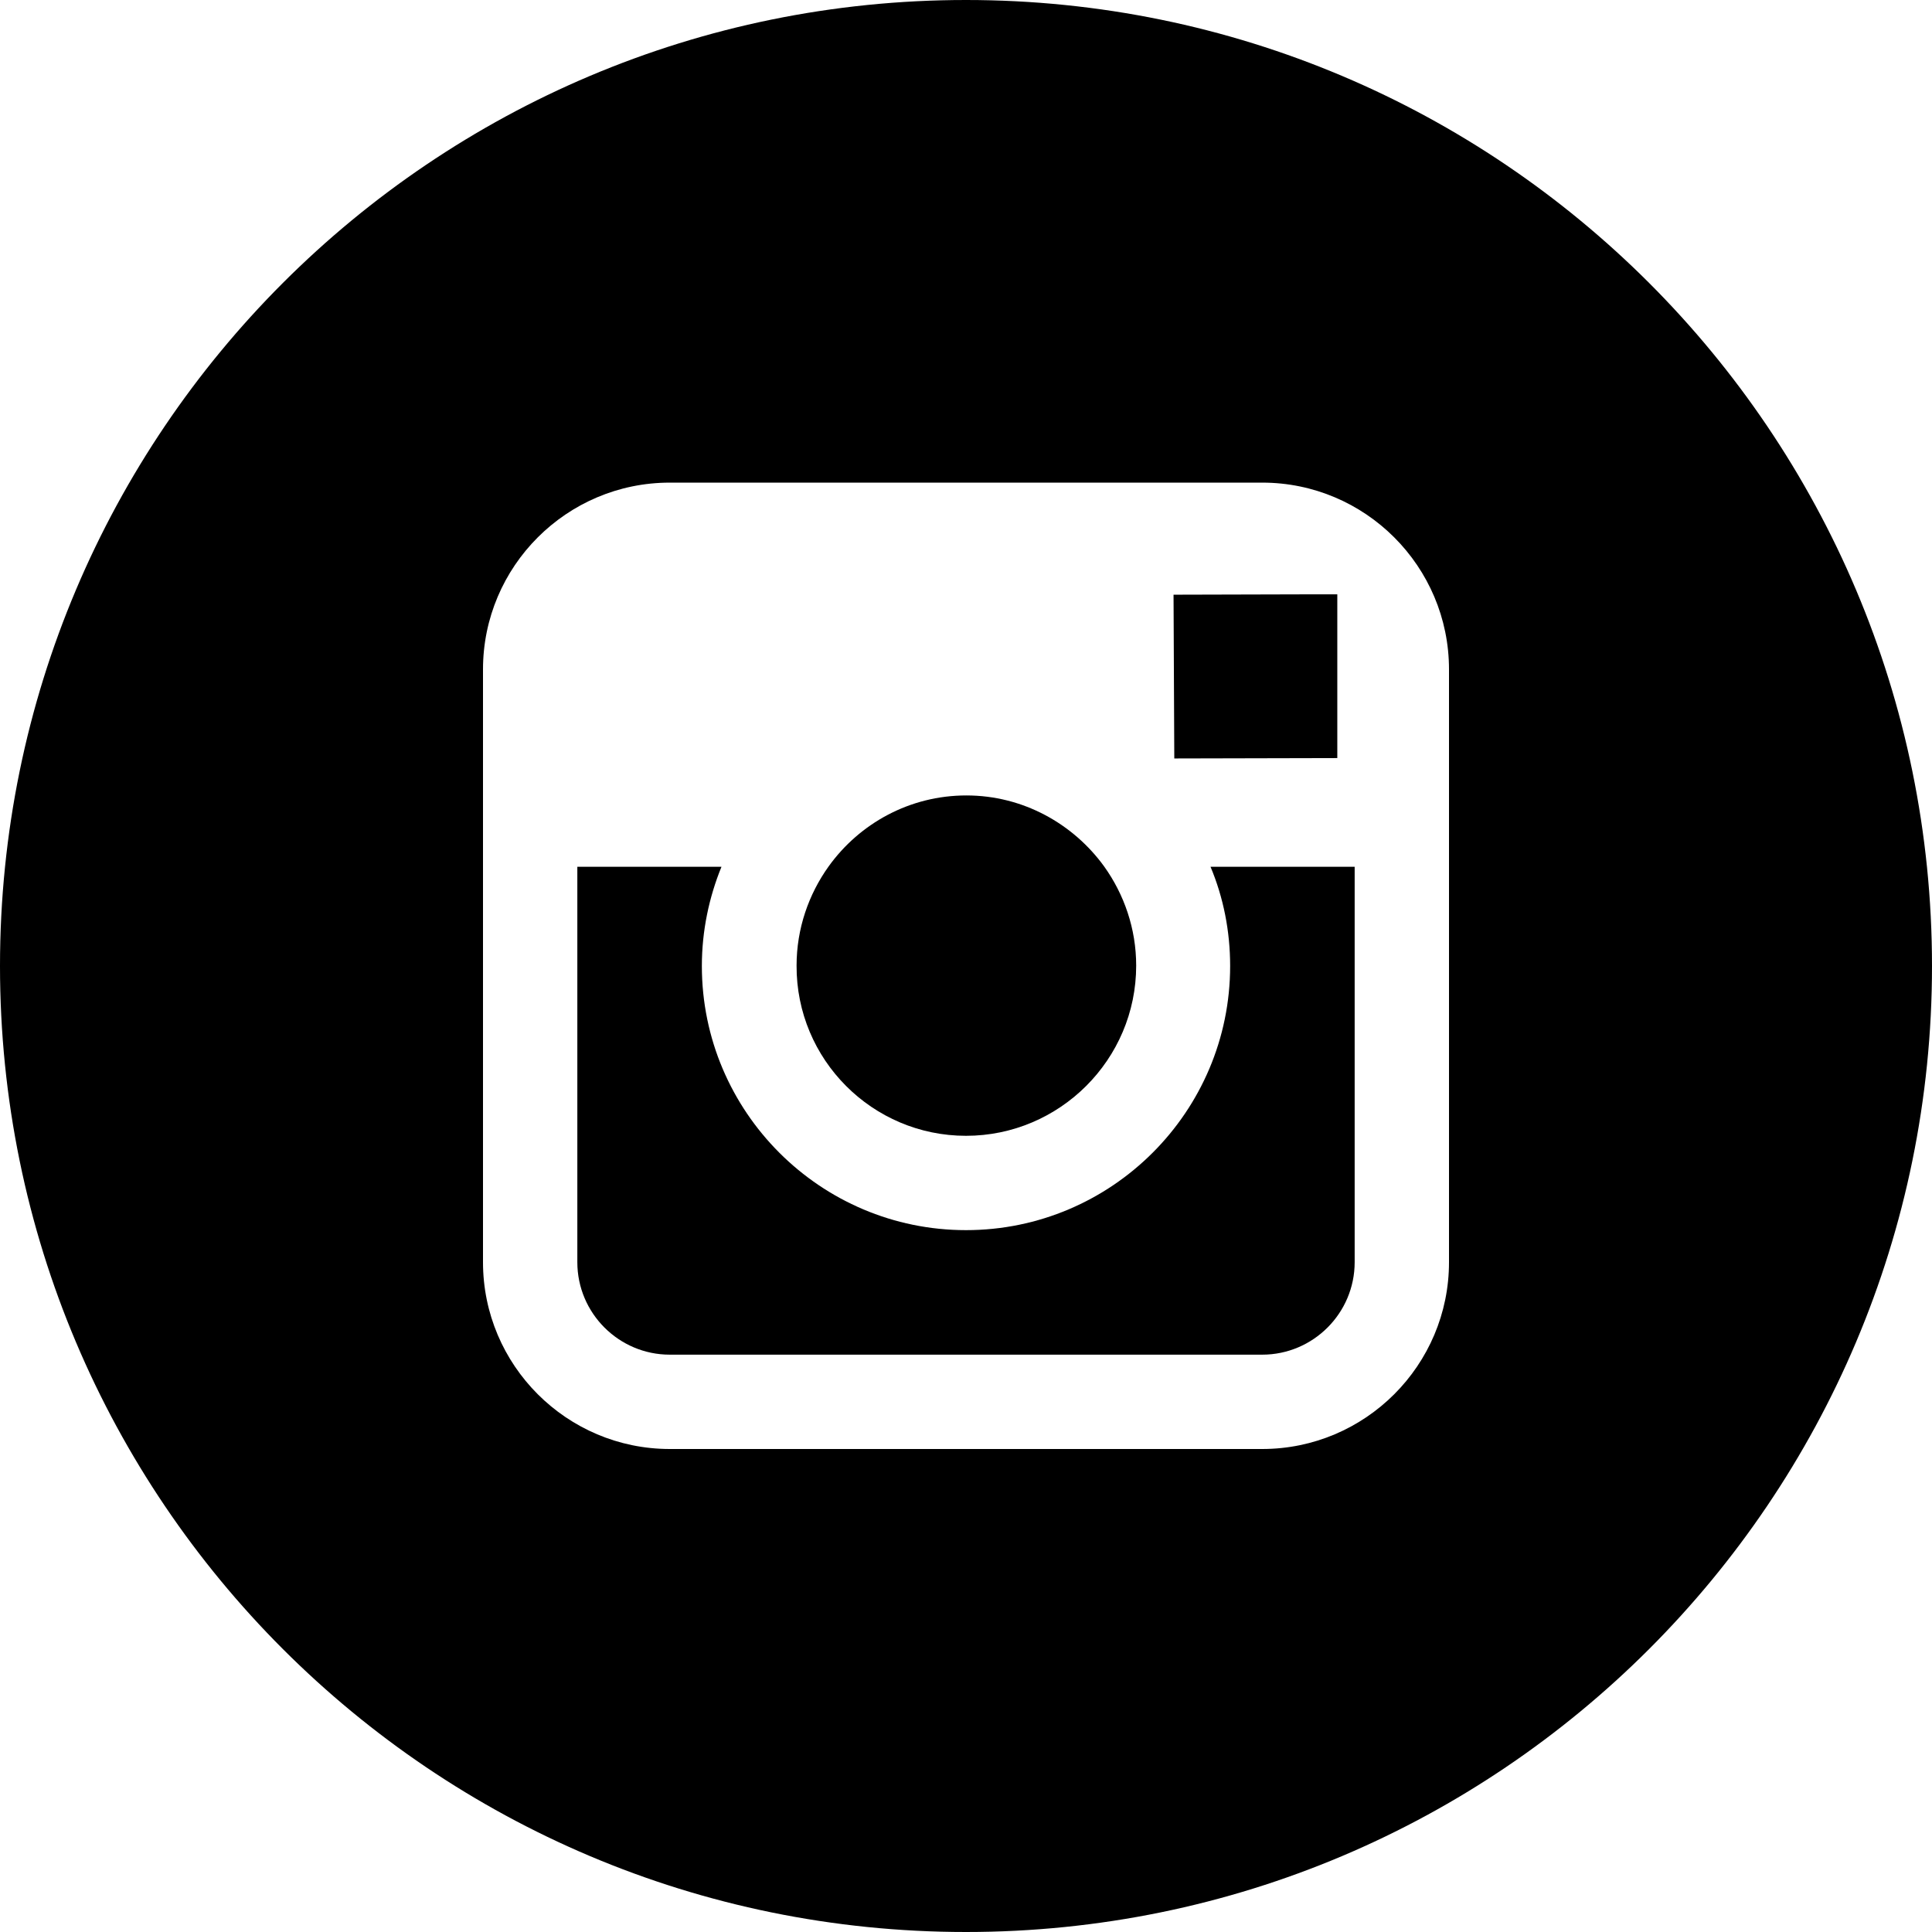
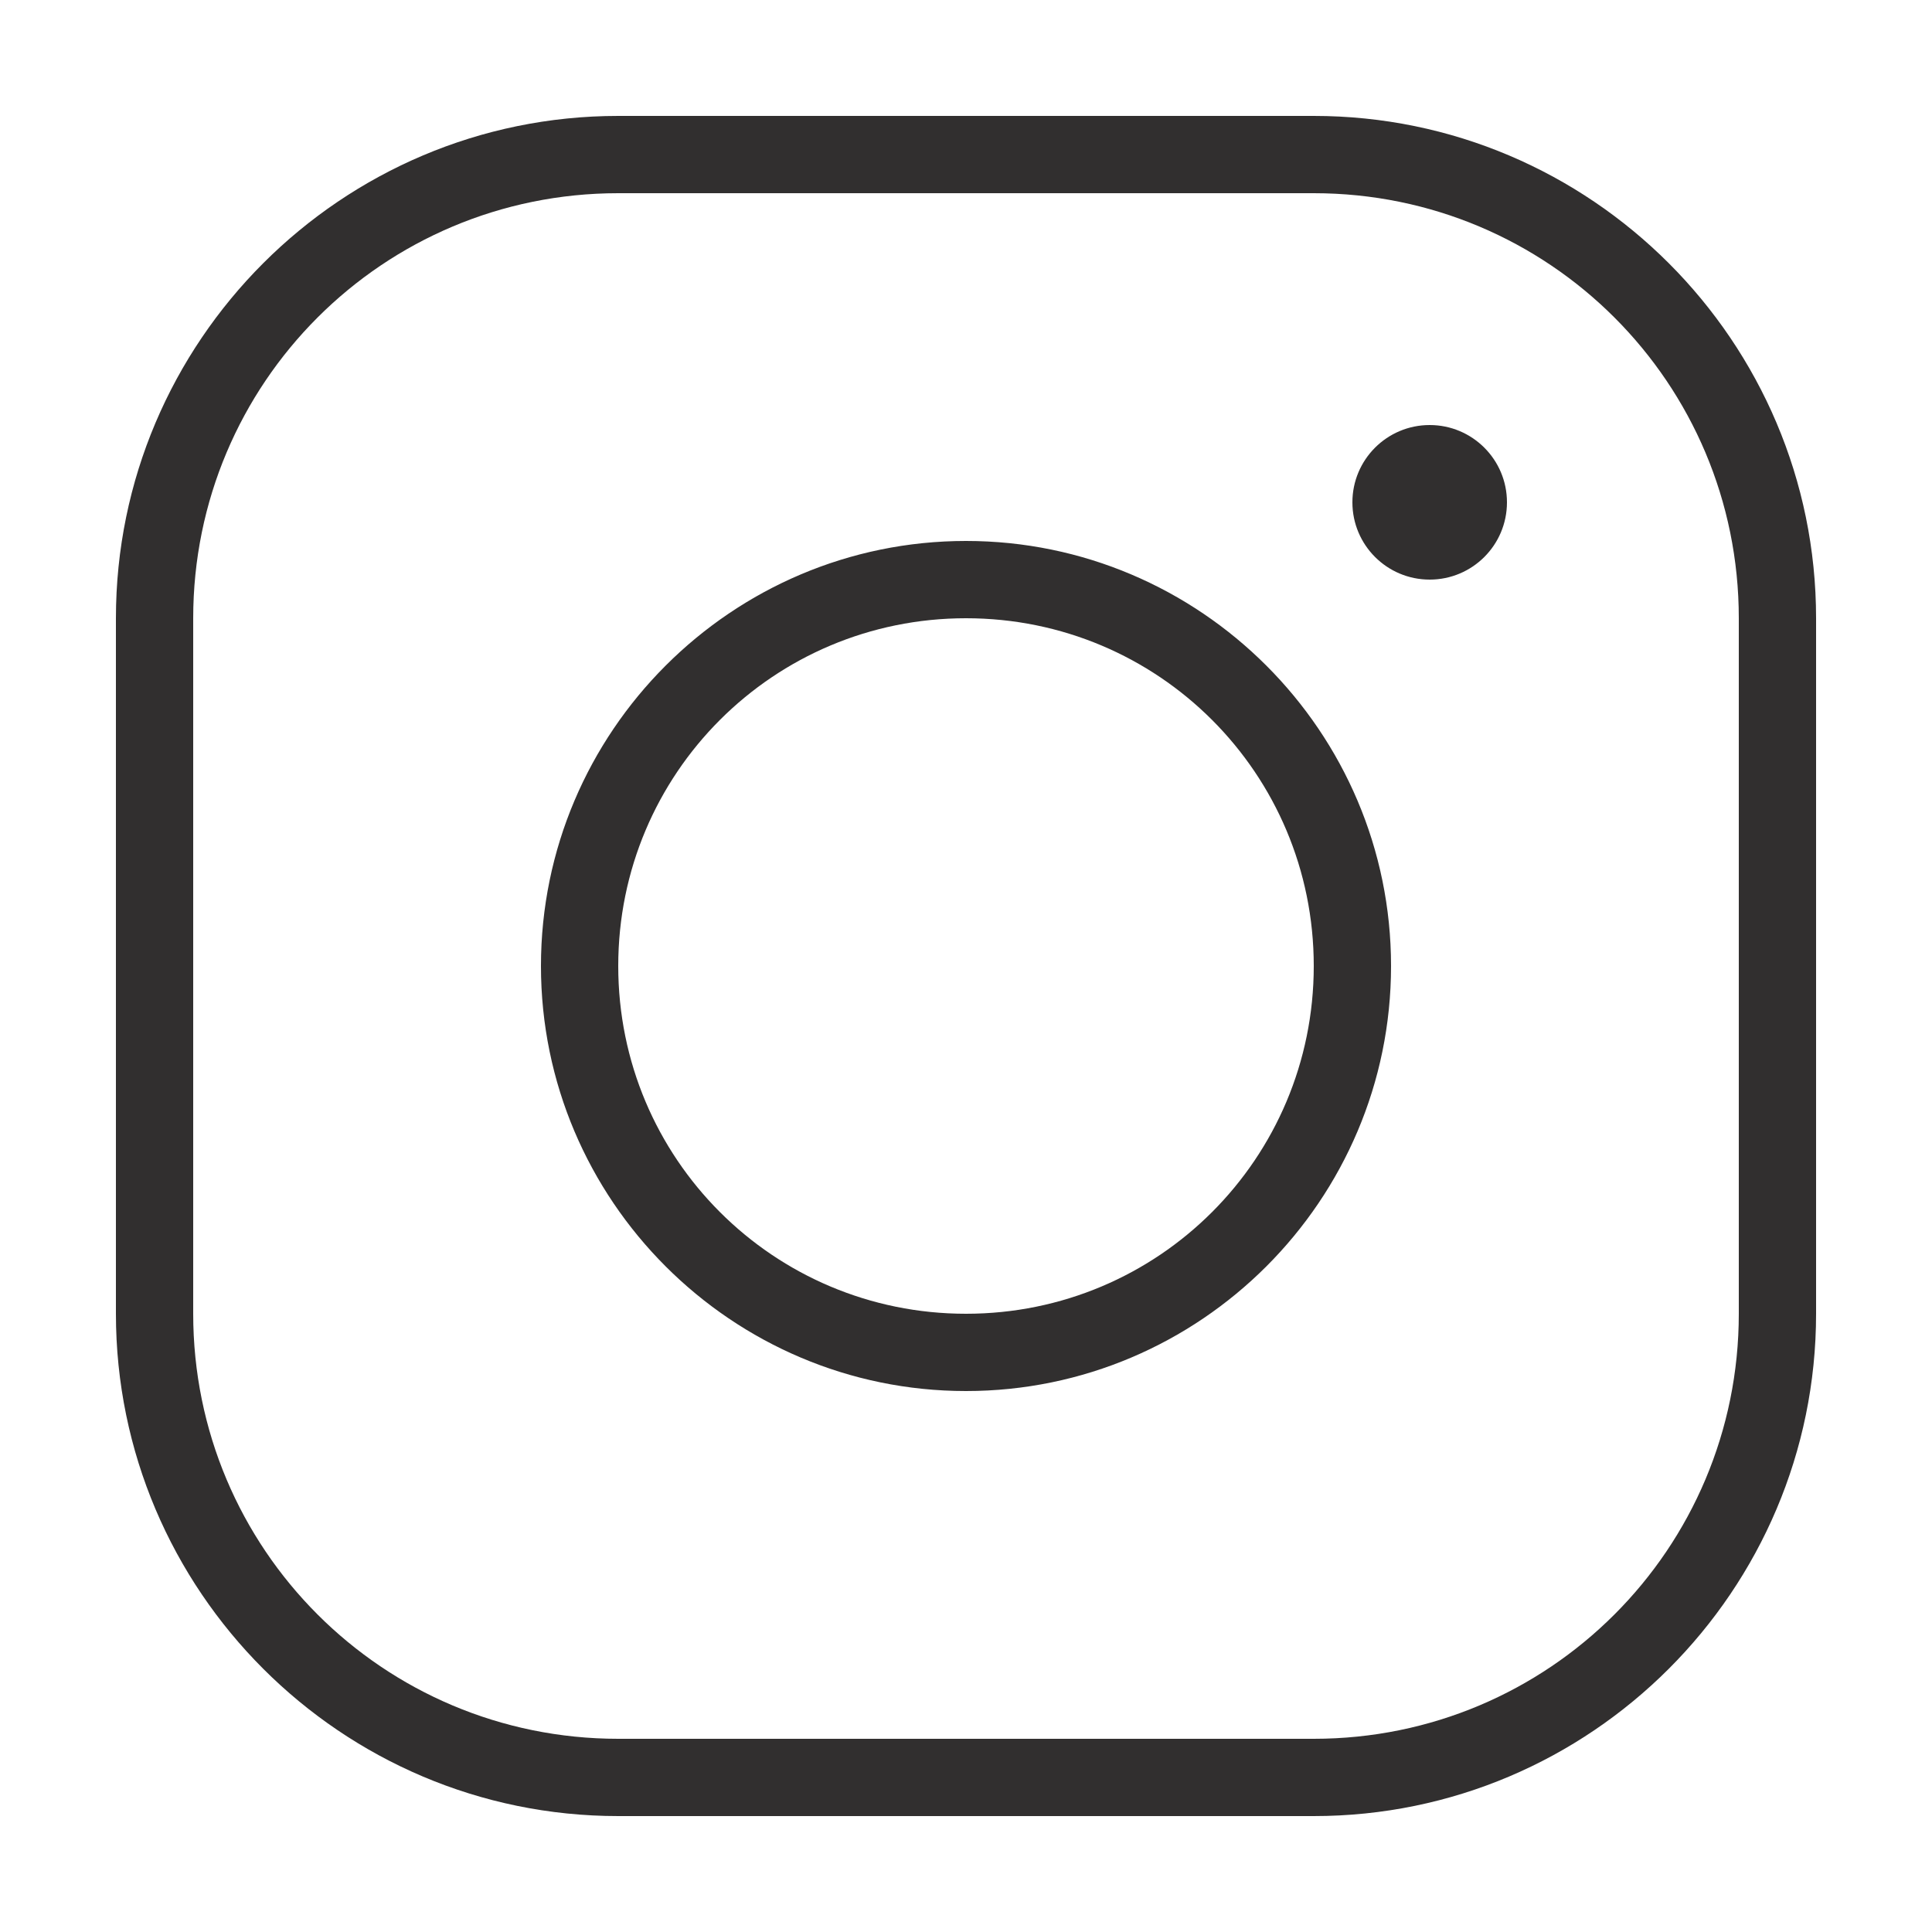
- <svg xmlns="http://www.w3.org/2000/svg" fill="#000000" height="800px" width="800px" version="1.1" id="Layer_1" viewBox="-143 145 512 512" xml:space="preserve">
-   <g>
-     <path d="M113,446c24.8,0,45.1-20.2,45.1-45.1c0-9.8-3.2-18.9-8.5-26.3c-8.2-11.3-21.5-18.8-36.5-18.8s-28.3,7.4-36.5,18.8   c-5.3,7.4-8.5,16.5-8.5,26.3C68,425.8,88.2,446,113,446z" />
-     <polygon points="211.4,345.9 211.4,308.1 211.4,302.5 205.8,302.5 168,302.6 168.2,346  " />
-     <path d="M183,401c0,38.6-31.4,70-70,70c-38.6,0-70-31.4-70-70c0-9.3,1.9-18.2,5.2-26.3H10v104.8C10,493,21,504,34.5,504h157   c13.5,0,24.5-11,24.5-24.5V374.7h-38.2C181.2,382.8,183,391.7,183,401z" />
-     <path d="M113,145c-141.4,0-256,114.6-256,256s114.6,256,256,256s256-114.6,256-256S254.4,145,113,145z M241,374.7v104.8   c0,27.3-22.2,49.5-49.5,49.5h-157C7.2,529-15,506.8-15,479.5V374.7v-52.3c0-27.3,22.2-49.5,49.5-49.5h157   c27.3,0,49.5,22.2,49.5,49.5V374.7z" />
+ <svg xmlns="http://www.w3.org/2000/svg" viewBox="0,0,256,256" width="50px" height="50px">
+   <g fill="#312f2f" fill-rule="nonzero" stroke="none" stroke-width="1" stroke-linecap="butt" stroke-linejoin="miter" stroke-miterlimit="10" stroke-dasharray="" stroke-dashoffset="0" font-family="none" font-weight="none" font-size="none" text-anchor="none" style="mix-blend-mode: normal">
+     <g transform="scale(5.12,5.12)">
+       <path d="M16,3c-7.168,0 -13,5.832 -13,13v18c0,7.168 5.832,13 13,13h18c7.168,0 13,-5.832 13,-13v-18c0,-7.168 -5.832,-13 -13,-13zM16,5h18c6.086,0 11,4.914 11,11v18c0,6.086 -4.914,11 -11,11h-18c-6.086,0 -11,-4.914 -11,-11v-18c0,-6.086 4.914,-11 11,-11zM37,11c-1.105,0 -2,0.895 -2,2c0,1.105 0.895,2 2,2c1.105,0 2,-0.895 2,-2c0,-1.105 -0.895,-2 -2,-2zM25,14c-6.063,0 -11,4.937 -11,11c0,6.063 4.937,11 11,11c6.063,0 11,-4.937 11,-11c0,-6.063 -4.937,-11 -11,-11zM25,16c4.982,0 9,4.018 9,9c0,4.982 -4.018,9 -9,9c-4.982,0 -9,-4.018 -9,-9c0,-4.982 4.018,-9 9,-9z" />
+     </g>
  </g>
</svg>
